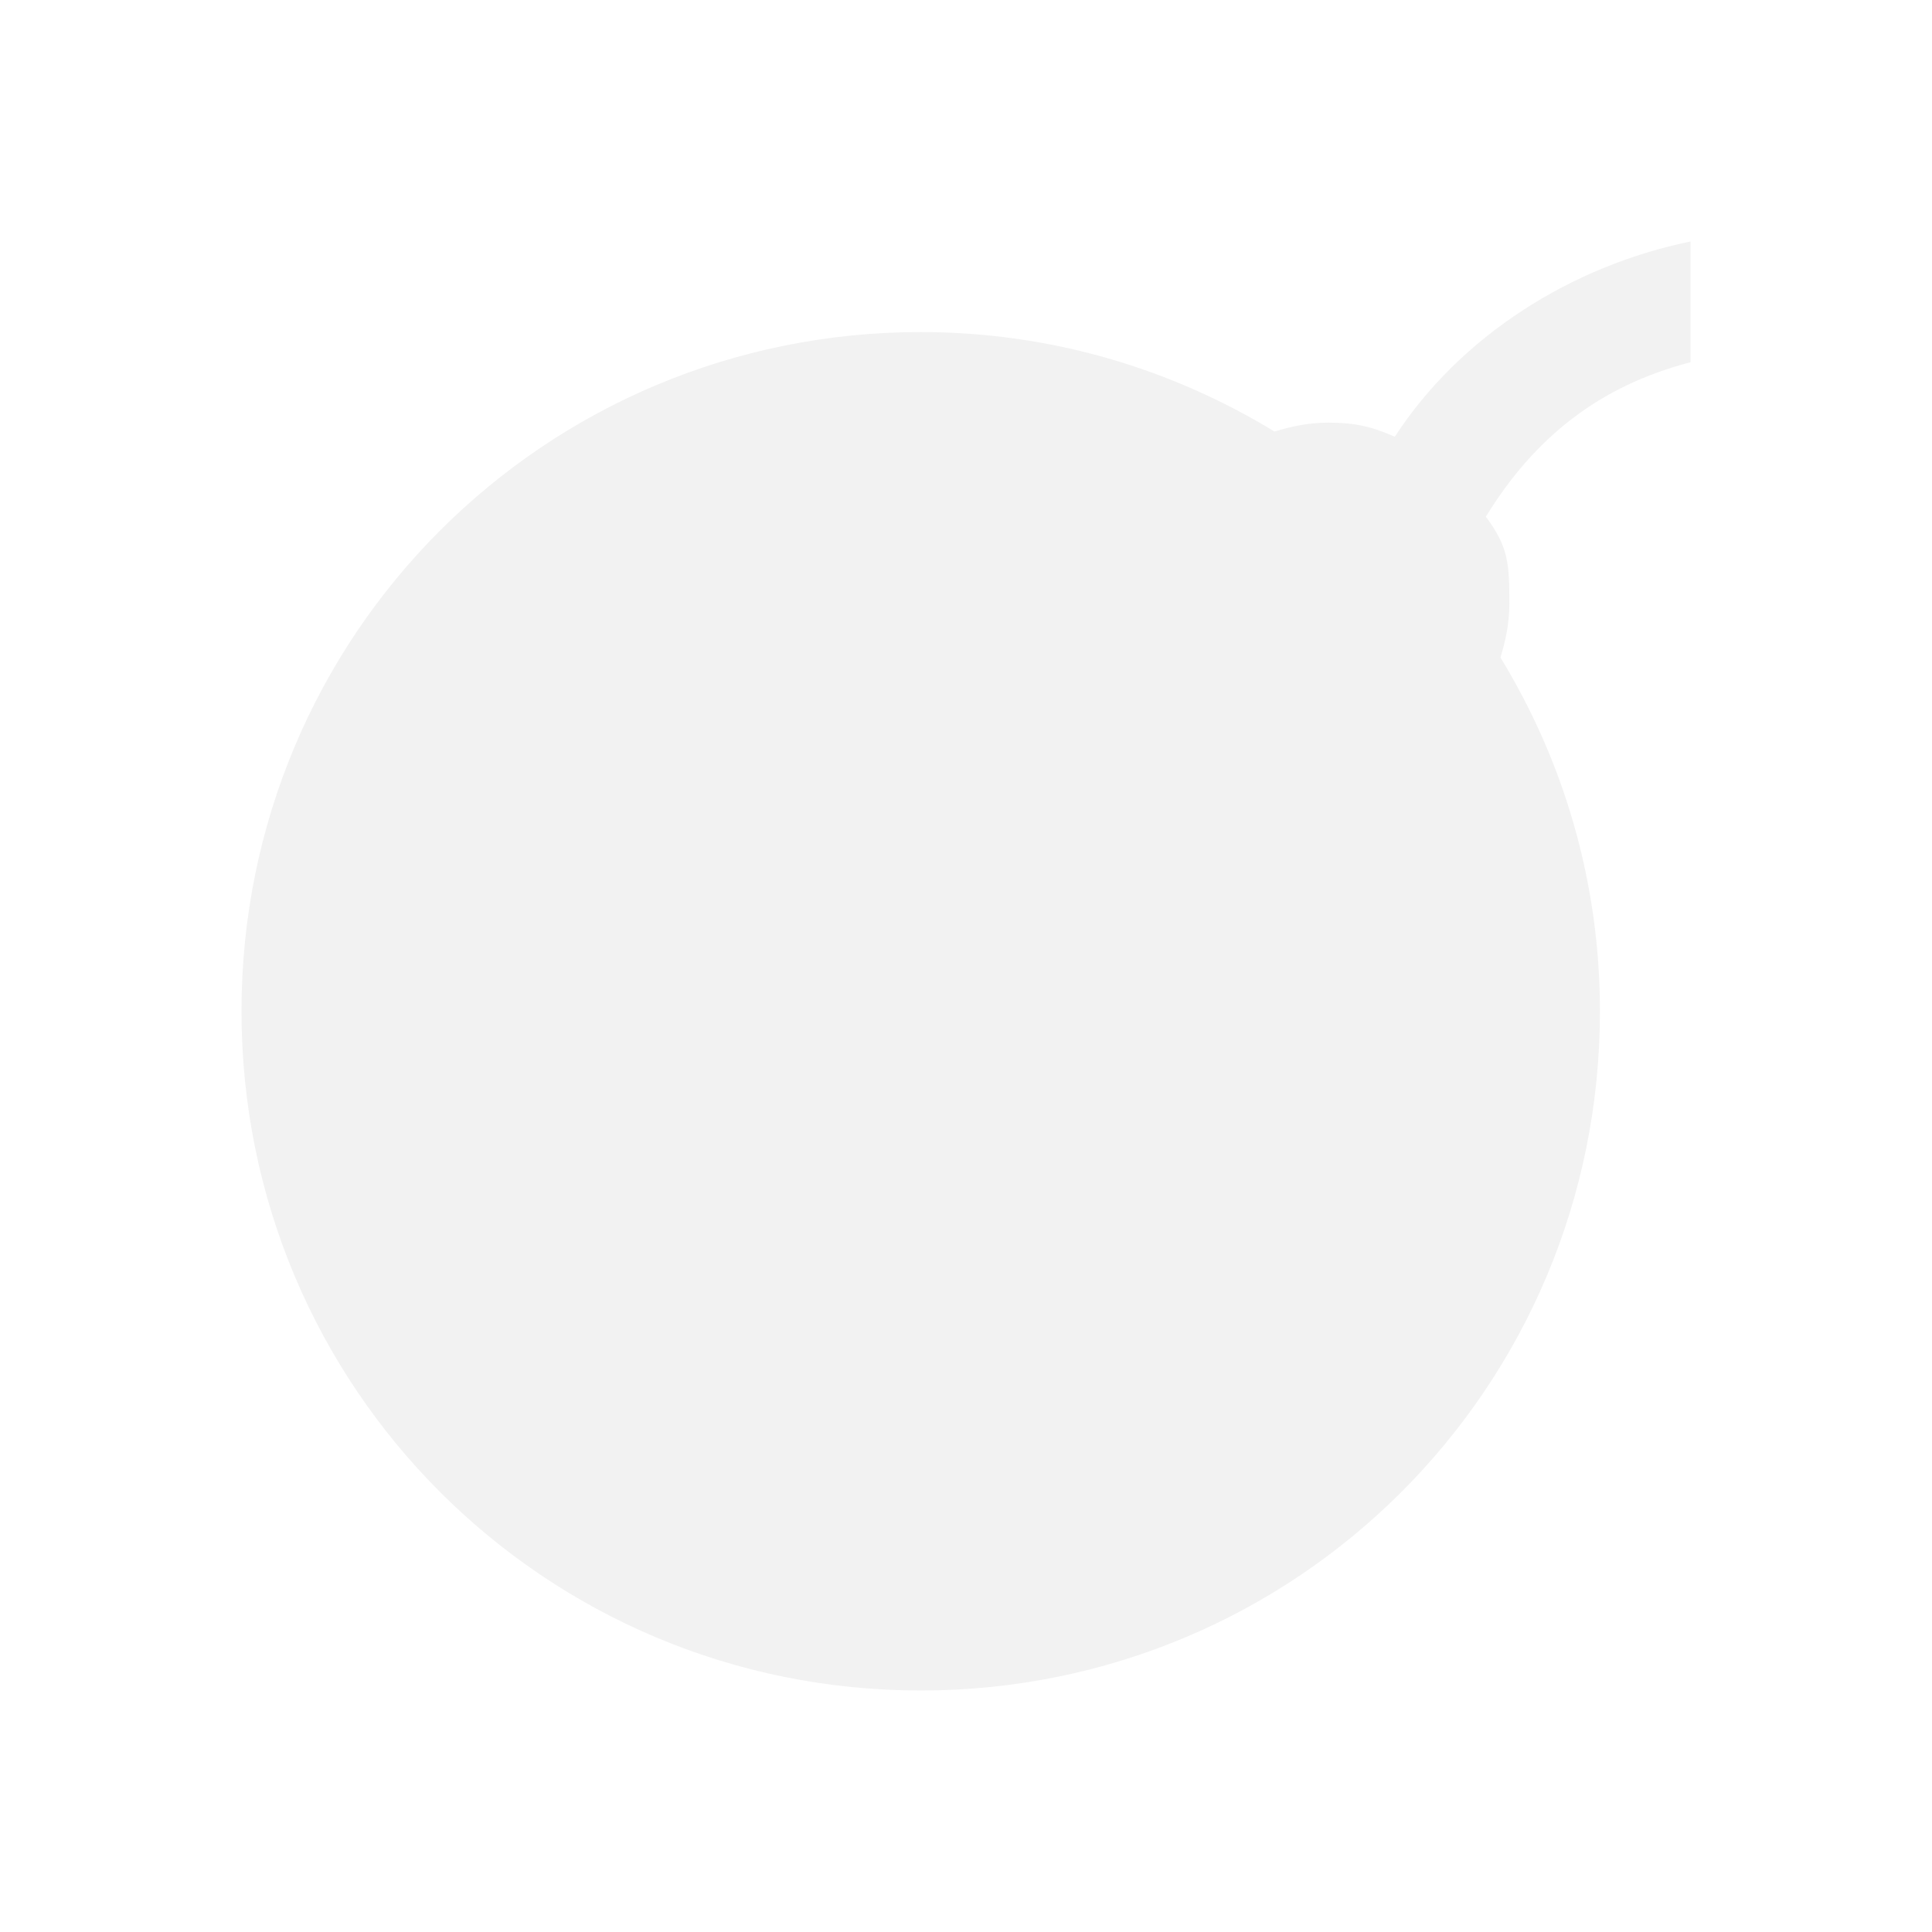
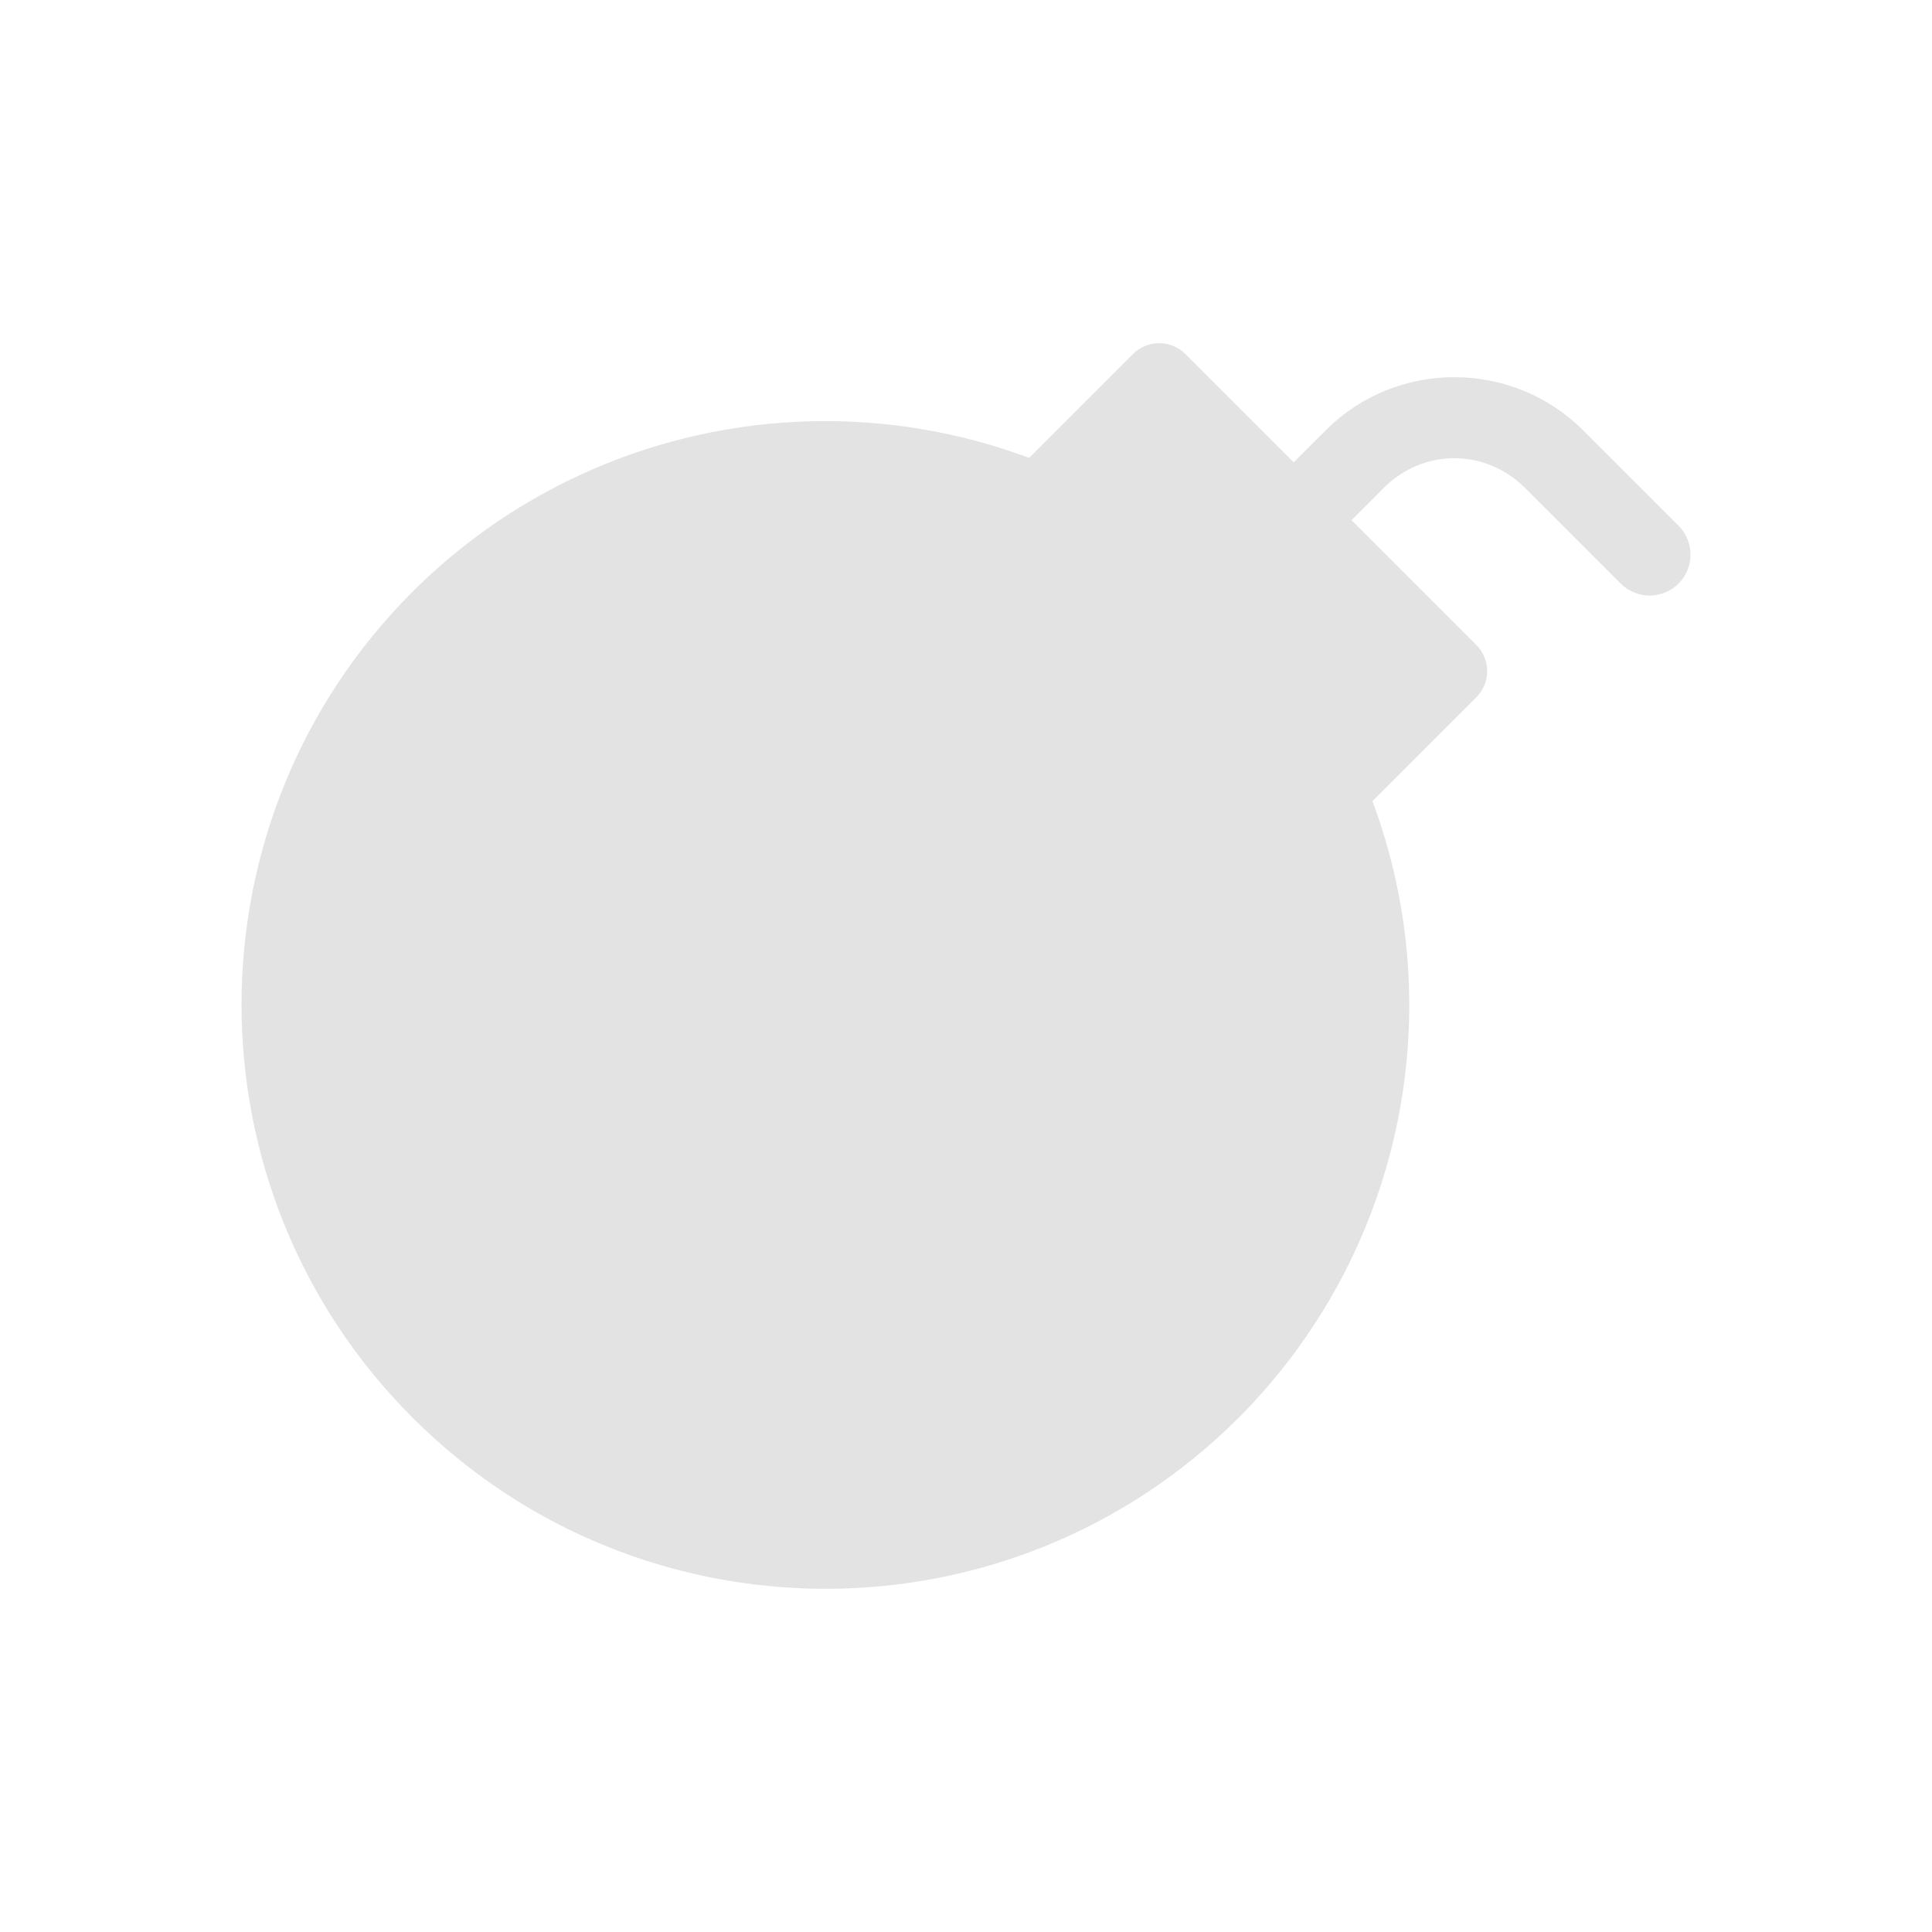
- <svg xmlns="http://www.w3.org/2000/svg" viewBox="0 0 16 16">
-   <defs id="defs3051">
-     <style type="text/css" id="current-color-scheme">
+ <svg xmlns="http://www.w3.org/2000/svg" width="16" height="16" viewBox="0 0 16 16" version="1.1" id="svg8">
+   <defs id="ol-defs">
+     <style id="current-color-scheme">      .ColorScheme-Text {
+         color:#d0d0d0;
+         stop-color:#d0d0d0;
+       }
+       .ColorScheme-Background {
+         color:#212121;
+         stop-color:#212121;
+       }
+       .ColorScheme-Highlight {
+         color:#0039a9;
+         stop-color:#0039a9;
+       }
+       .ColorScheme-ViewText {
+         color:#d0d0d0;
+         stop-color:#d0d0d0;
+       }
+       .ColorScheme-ViewBackground {
+         color:#19191b;
+         stop-color:#19191b;
+       }
+       .ColorScheme-ViewHover {
+         color:#005cc7;
+         stop-color:#005cc7;
+       }
+       .ColorScheme-ViewFocus{
+         color:#002466;
+         stop-color:#002466;
+       }
+       .ColorScheme-ButtonText {
+         color:#d0d0d0;
+         stop-color:#d0d0d0;
+       }
+       .ColorScheme-ButtonBackground {
+         color:#232323;
+         stop-color:#232323;                             
+       }                                                 
+       .ColorScheme-ButtonHover {                        
+         color:#005cc7;                                  
+         stop-color:#005cc7;                             
+       }                                                 
+       .ColorScheme-ButtonFocus{                         
+         color:#0039a9;                                  
+         stop-color:#0039a9;                             
+       }</style>
+     <style id="current-color-scheme-7">      .ColorScheme-Text {
+         color:#d0d0d0;
+         stop-color:#d0d0d0;
+       }
+       .ColorScheme-Background {
+         color:#212121;
+         stop-color:#212121;
+       }
+       .ColorScheme-Highlight {
+         color:#0039a9;
+         stop-color:#0039a9;
+       }
+       .ColorScheme-ViewText {
+         color:#d0d0d0;
+         stop-color:#d0d0d0;
+       }
+       .ColorScheme-ViewBackground {
+         color:#19191b;
+         stop-color:#19191b;
+       }
+       .ColorScheme-ViewHover {
+         color:#005cc7;
+         stop-color:#005cc7;
+       }
+       .ColorScheme-ViewFocus{
+         color:#002466;
+         stop-color:#002466;
+       }
+       .ColorScheme-ButtonText {
+         color:#d0d0d0;
+         stop-color:#d0d0d0;
+       }
+       .ColorScheme-ButtonBackground {
+         color:#232323;
+         stop-color:#232323;                             
+       }                                                 
+       .ColorScheme-ButtonHover {                        
+         color:#005cc7;                                  
+         stop-color:#005cc7;                             
+       }                                                 
+       .ColorScheme-ButtonFocus{                         
+         color:#0039a9;                                  
+         stop-color:#0039a9;                             
+       }</style>
+     <style type="text/css" id="current-color-scheme-6">
      .ColorScheme-Text {
        color:#f2f2f2;
      }
      </style>
+     <style id="current-color-scheme-75">      .ColorScheme-Text {
+         color:#d0d0d0;
+         stop-color:#d0d0d0;
+       }
+       .ColorScheme-Background {
+         color:#212121;
+         stop-color:#212121;
+       }
+       .ColorScheme-Highlight {
+         color:#0039a9;
+         stop-color:#0039a9;
+       }
+       .ColorScheme-ViewText {
+         color:#d0d0d0;
+         stop-color:#d0d0d0;
+       }
+       .ColorScheme-ViewBackground {
+         color:#19191b;
+         stop-color:#19191b;
+       }
+       .ColorScheme-ViewHover {
+         color:#005cc7;
+         stop-color:#005cc7;
+       }
+       .ColorScheme-ViewFocus{
+         color:#002466;
+         stop-color:#002466;
+       }
+       .ColorScheme-ButtonText {
+         color:#d0d0d0;
+         stop-color:#d0d0d0;
+       }
+       .ColorScheme-ButtonBackground {
+         color:#232323;
+         stop-color:#232323;                             
+       }                                                 
+       .ColorScheme-ButtonHover {                        
+         color:#005cc7;                                  
+         stop-color:#005cc7;                             
+       }                                                 
+       .ColorScheme-ButtonFocus{                         
+         color:#0039a9;                                  
+         stop-color:#0039a9;                             
+       }</style>
+     <style id="current-color-scheme-7-3">      .ColorScheme-Text {
+         color:#d0d0d0;
+         stop-color:#d0d0d0;
+       }
+       .ColorScheme-Background {
+         color:#212121;
+         stop-color:#212121;
+       }
+       .ColorScheme-Highlight {
+         color:#0039a9;
+         stop-color:#0039a9;
+       }
+       .ColorScheme-ViewText {
+         color:#d0d0d0;
+         stop-color:#d0d0d0;
+       }
+       .ColorScheme-ViewBackground {
+         color:#19191b;
+         stop-color:#19191b;
+       }
+       .ColorScheme-ViewHover {
+         color:#005cc7;
+         stop-color:#005cc7;
+       }
+       .ColorScheme-ViewFocus{
+         color:#002466;
+         stop-color:#002466;
+       }
+       .ColorScheme-ButtonText {
+         color:#d0d0d0;
+         stop-color:#d0d0d0;
+       }
+       .ColorScheme-ButtonBackground {
+         color:#232323;
+         stop-color:#232323;                             
+       }                                                 
+       .ColorScheme-ButtonHover {                        
+         color:#005cc7;                                  
+         stop-color:#005cc7;                             
+       }                                                 
+       .ColorScheme-ButtonFocus{                         
+         color:#0039a9;                                  
+         stop-color:#0039a9;                             
+       }</style>
+     <style id="current-color-scheme-6-5" type="text/css">
+       .ColorScheme-Text {
+         color:#f2f2f2;
+       }
+       </style>
+     <style id="current-color-scheme-70">      .ColorScheme-Text {
+         color:#d0d0d0;
+         stop-color:#d0d0d0;
+       }
+       .ColorScheme-Background {
+         color:#212121;
+         stop-color:#212121;
+       }
+       .ColorScheme-Highlight {
+         color:#0039a9;
+         stop-color:#0039a9;
+       }
+       .ColorScheme-ViewText {
+         color:#d0d0d0;
+         stop-color:#d0d0d0;
+       }
+       .ColorScheme-ViewBackground {
+         color:#19191b;
+         stop-color:#19191b;
+       }
+       .ColorScheme-ViewHover {
+         color:#005cc7;
+         stop-color:#005cc7;
+       }
+       .ColorScheme-ViewFocus{
+         color:#002466;
+         stop-color:#002466;
+       }
+       .ColorScheme-ButtonText {
+         color:#d0d0d0;
+         stop-color:#d0d0d0;
+       }
+       .ColorScheme-ButtonBackground {
+         color:#232323;
+         stop-color:#232323;                             
+       }                                                 
+       .ColorScheme-ButtonHover {                        
+         color:#005cc7;                                  
+         stop-color:#005cc7;                             
+       }                                                 
+       .ColorScheme-ButtonFocus{                         
+         color:#0039a9;                                  
+         stop-color:#0039a9;                             
+       }</style>
+     <style id="current-color-scheme-7-9">      .ColorScheme-Text {
+         color:#d0d0d0;
+         stop-color:#d0d0d0;
+       }
+       .ColorScheme-Background {
+         color:#212121;
+         stop-color:#212121;
+       }
+       .ColorScheme-Highlight {
+         color:#0039a9;
+         stop-color:#0039a9;
+       }
+       .ColorScheme-ViewText {
+         color:#d0d0d0;
+         stop-color:#d0d0d0;
+       }
+       .ColorScheme-ViewBackground {
+         color:#19191b;
+         stop-color:#19191b;
+       }
+       .ColorScheme-ViewHover {
+         color:#005cc7;
+         stop-color:#005cc7;
+       }
+       .ColorScheme-ViewFocus{
+         color:#002466;
+         stop-color:#002466;
+       }
+       .ColorScheme-ButtonText {
+         color:#d0d0d0;
+         stop-color:#d0d0d0;
+       }
+       .ColorScheme-ButtonBackground {
+         color:#232323;
+         stop-color:#232323;                             
+       }                                                 
+       .ColorScheme-ButtonHover {                        
+         color:#005cc7;                                  
+         stop-color:#005cc7;                             
+       }                                                 
+       .ColorScheme-ButtonFocus{                         
+         color:#0039a9;                                  
+         stop-color:#0039a9;                             
+       }</style>
+     <style id="current-color-scheme-75-3">      .ColorScheme-Text {
+         color:#d0d0d0;
+         stop-color:#d0d0d0;
+       }
+       .ColorScheme-Background {
+         color:#212121;
+         stop-color:#212121;
+       }
+       .ColorScheme-Highlight {
+         color:#0039a9;
+         stop-color:#0039a9;
+       }
+       .ColorScheme-ViewText {
+         color:#d0d0d0;
+         stop-color:#d0d0d0;
+       }
+       .ColorScheme-ViewBackground {
+         color:#19191b;
+         stop-color:#19191b;
+       }
+       .ColorScheme-ViewHover {
+         color:#005cc7;
+         stop-color:#005cc7;
+       }
+       .ColorScheme-ViewFocus{
+         color:#002466;
+         stop-color:#002466;
+       }
+       .ColorScheme-ButtonText {
+         color:#d0d0d0;
+         stop-color:#d0d0d0;
+       }
+       .ColorScheme-ButtonBackground {
+         color:#232323;
+         stop-color:#232323;                             
+       }                                                 
+       .ColorScheme-ButtonHover {                        
+         color:#005cc7;                                  
+         stop-color:#005cc7;                             
+       }                                                 
+       .ColorScheme-ButtonFocus{                         
+         color:#0039a9;                                  
+         stop-color:#0039a9;                             
+       }</style>
+     <style id="current-color-scheme-3">      .ColorScheme-Text {
+         color:#d0d0d0;
+         stop-color:#d0d0d0;
+       }
+       .ColorScheme-Background {
+         color:#212121;
+         stop-color:#212121;
+       }
+       .ColorScheme-Highlight {
+         color:#0039a9;
+         stop-color:#0039a9;
+       }
+       .ColorScheme-ViewText {
+         color:#d0d0d0;
+         stop-color:#d0d0d0;
+       }
+       .ColorScheme-ViewBackground {
+         color:#19191b;
+         stop-color:#19191b;
+       }
+       .ColorScheme-ViewHover {
+         color:#005cc7;
+         stop-color:#005cc7;
+       }
+       .ColorScheme-ViewFocus{
+         color:#002466;
+         stop-color:#002466;
+       }
+       .ColorScheme-ButtonText {
+         color:#d0d0d0;
+         stop-color:#d0d0d0;
+       }
+       .ColorScheme-ButtonBackground {
+         color:#232323;
+         stop-color:#232323;                             
+       }                                                 
+       .ColorScheme-ButtonHover {                        
+         color:#005cc7;                                  
+         stop-color:#005cc7;                             
+       }                                                 
+       .ColorScheme-ButtonFocus{                         
+         color:#0039a9;                                  
+         stop-color:#0039a9;                             
+       }</style>
+     <style type="text/css" id="current-color-scheme-67">
+       .ColorScheme-Text {
+         color:#f2f2f2;
+       }
+       </style>
+     <style type="text/css" id="current-color-scheme-675">
+       .ColorScheme-Text {
+         color:#f2f2f2;
+       }
+       </style>
+     <style id="current-color-scheme-753">      .ColorScheme-Text {
+         color:#d0d0d0;
+         stop-color:#d0d0d0;
+       }
+       .ColorScheme-Background {
+         color:#212121;
+         stop-color:#212121;
+       }
+       .ColorScheme-Highlight {
+         color:#0039a9;
+         stop-color:#0039a9;
+       }
+       .ColorScheme-ViewText {
+         color:#d0d0d0;
+         stop-color:#d0d0d0;
+       }
+       .ColorScheme-ViewBackground {
+         color:#19191b;
+         stop-color:#19191b;
+       }
+       .ColorScheme-ViewHover {
+         color:#005cc7;
+         stop-color:#005cc7;
+       }
+       .ColorScheme-ViewFocus{
+         color:#002466;
+         stop-color:#002466;
+       }
+       .ColorScheme-ButtonText {
+         color:#d0d0d0;
+         stop-color:#d0d0d0;
+       }
+       .ColorScheme-ButtonBackground {
+         color:#232323;
+         stop-color:#232323;                             
+       }                                                 
+       .ColorScheme-ButtonHover {                        
+         color:#005cc7;                                  
+         stop-color:#005cc7;                             
+       }                                                 
+       .ColorScheme-ButtonFocus{                         
+         color:#0039a9;                                  
+         stop-color:#0039a9;                             
+       }</style>
+     <style id="current-color-scheme-7535">      .ColorScheme-Text {
+         color:#d0d0d0;
+         stop-color:#d0d0d0;
+       }
+       .ColorScheme-Background {
+         color:#212121;
+         stop-color:#212121;
+       }
+       .ColorScheme-Highlight {
+         color:#0039a9;
+         stop-color:#0039a9;
+       }
+       .ColorScheme-ViewText {
+         color:#d0d0d0;
+         stop-color:#d0d0d0;
+       }
+       .ColorScheme-ViewBackground {
+         color:#19191b;
+         stop-color:#19191b;
+       }
+       .ColorScheme-ViewHover {
+         color:#005cc7;
+         stop-color:#005cc7;
+       }
+       .ColorScheme-ViewFocus{
+         color:#002466;
+         stop-color:#002466;
+       }
+       .ColorScheme-ButtonText {
+         color:#d0d0d0;
+         stop-color:#d0d0d0;
+       }
+       .ColorScheme-ButtonBackground {
+         color:#232323;
+         stop-color:#232323;                             
+       }                                                 
+       .ColorScheme-ButtonHover {                        
+         color:#005cc7;                                  
+         stop-color:#005cc7;                             
+       }                                                 
+       .ColorScheme-ButtonFocus{                         
+         color:#0039a9;                                  
+         stop-color:#0039a9;                             
+       }</style>
+     <style id="current-color-scheme-75356">      .ColorScheme-Text {
+         color:#d0d0d0;
+         stop-color:#d0d0d0;
+       }
+       .ColorScheme-Background {
+         color:#212121;
+         stop-color:#212121;
+       }
+       .ColorScheme-Highlight {
+         color:#0039a9;
+         stop-color:#0039a9;
+       }
+       .ColorScheme-ViewText {
+         color:#d0d0d0;
+         stop-color:#d0d0d0;
+       }
+       .ColorScheme-ViewBackground {
+         color:#19191b;
+         stop-color:#19191b;
+       }
+       .ColorScheme-ViewHover {
+         color:#005cc7;
+         stop-color:#005cc7;
+       }
+       .ColorScheme-ViewFocus{
+         color:#002466;
+         stop-color:#002466;
+       }
+       .ColorScheme-ButtonText {
+         color:#d0d0d0;
+         stop-color:#d0d0d0;
+       }
+       .ColorScheme-ButtonBackground {
+         color:#232323;
+         stop-color:#232323;                             
+       }                                                 
+       .ColorScheme-ButtonHover {                        
+         color:#005cc7;                                  
+         stop-color:#005cc7;                             
+       }                                                 
+       .ColorScheme-ButtonFocus{                         
+         color:#0039a9;                                  
+         stop-color:#0039a9;                             
+       }</style>
  </defs>
-   <path style="fill:currentColor;fill-opacity:1;stroke:none" d="M 14 2 C 13.011 2.203 12.094 2.782 11.551 3.617 C 11.363 3.533 11.219 3.5 11 3.5 C 10.844 3.5 10.696 3.53 10.555 3.574 C 9.702 3.054 8.702 2.75 7.625 2.75 C 4.509 2.75 2 5.259 2 8.375 C 2 11.491 4.509 14 7.625 14 C 10.741 14 13.25 11.491 13.25 8.375 C 13.25 7.299 12.947 6.298 12.426 5.445 C 12.47 5.303 12.5 5.156 12.5 5 C 12.5 4.664 12.491 4.528 12.305 4.279 C 12.707 3.625 13.242 3.197 14 3 L 14 2 z " class="ColorScheme-Text" />
+   <g id="g856">
+     <rect style="vector-effect:none;fill:none;stroke-width:1.587;stroke-linecap:round" id="rect4264-9" width="16" height="16" x="0" y="0" />
+     <path style="opacity:0.6;vector-effect:none;fill:#d0d0d0;stroke-width:0.474;stroke-linecap:round;stroke-linejoin:round" d="M 13.11,3.563 C 12.524,2.978 11.566,2.977 10.981,3.562 L 10.714,3.829 9.817,2.932 c -0.12,-0.12 -0.314,-0.12 -0.434,4e-7 L 8.523,3.792 C 6.751,3.132 4.756,3.564 3.417,4.9 c -1.889,1.889 -1.889,4.952 -3e-7,6.841 1.889,1.889 4.952,1.889 6.841,0 1.336,-1.339 1.769,-3.334 1.108,-5.106 l 0.86,-0.86 c 0.12,-0.12 0.12,-0.314 0,-0.434 L 11.193,4.308 11.459,4.041 c 0.329,-0.329 0.843,-0.328 1.172,9.351e-4 l 0.791,0.791 a 0.339,0.339 0 0 0 0.479,1e-7 0.339,0.339 0 0 0 0,-0.479 z" id="path4264" />
+   </g>
</svg>
